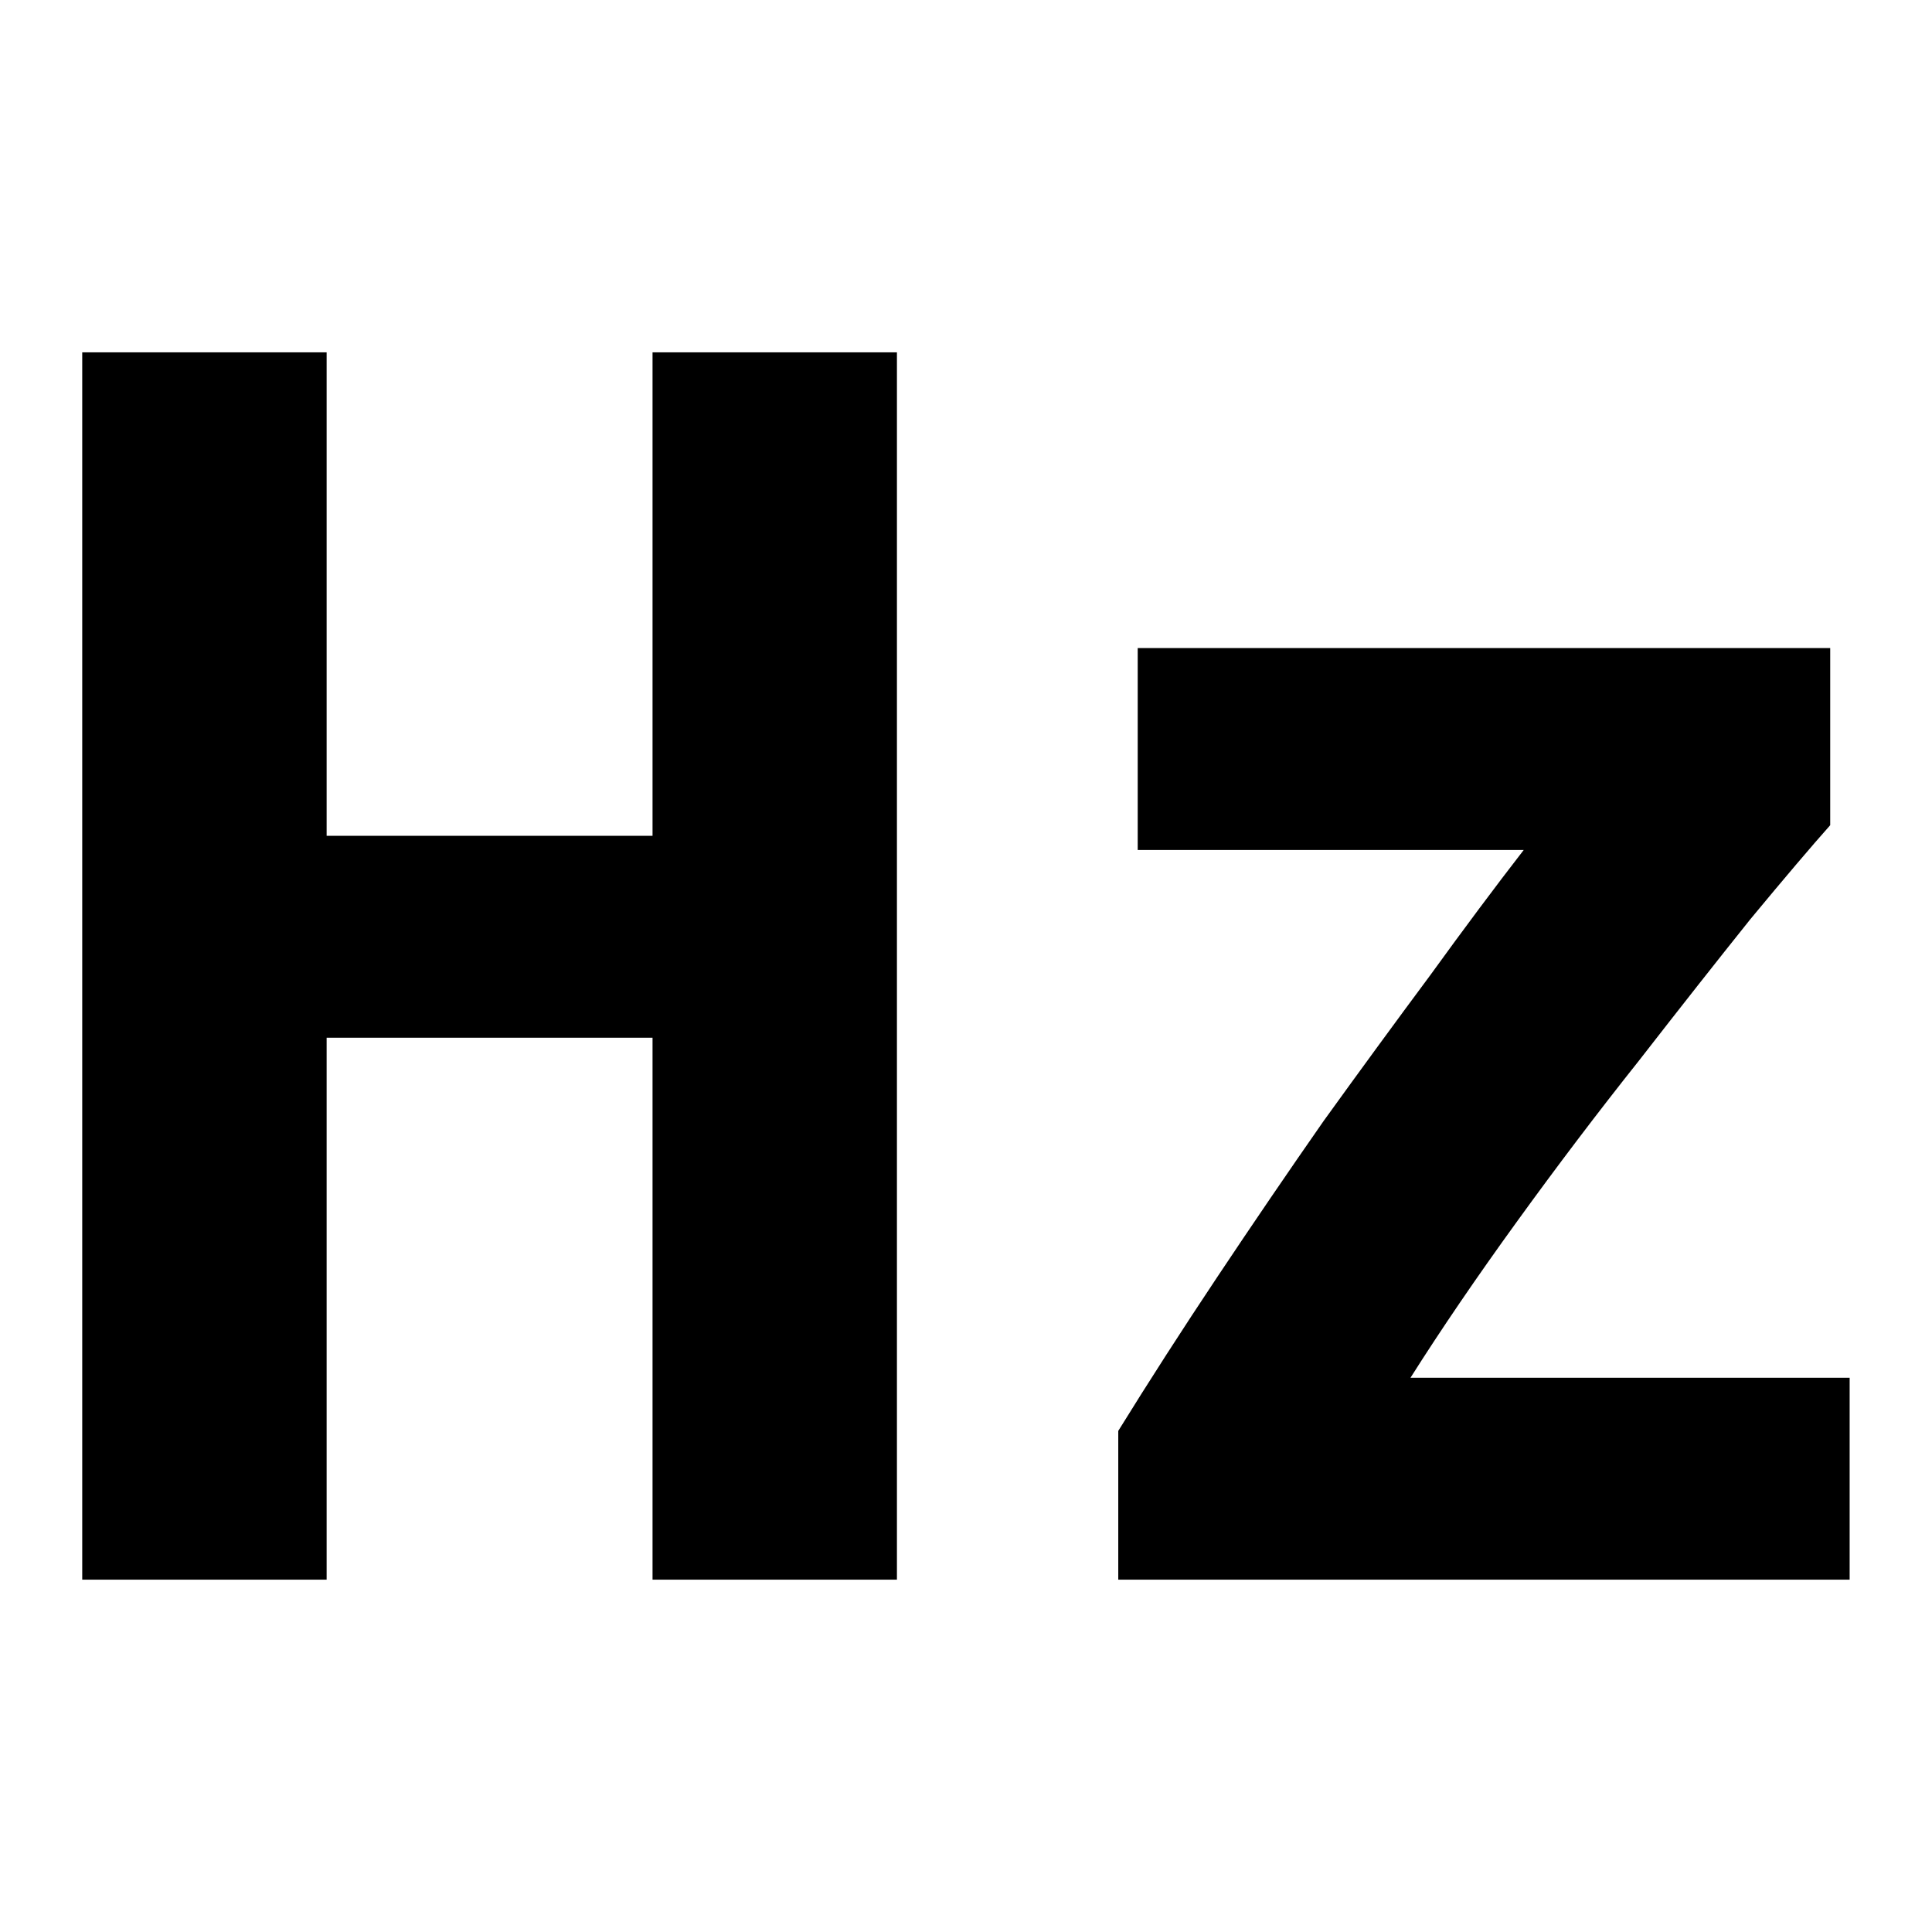
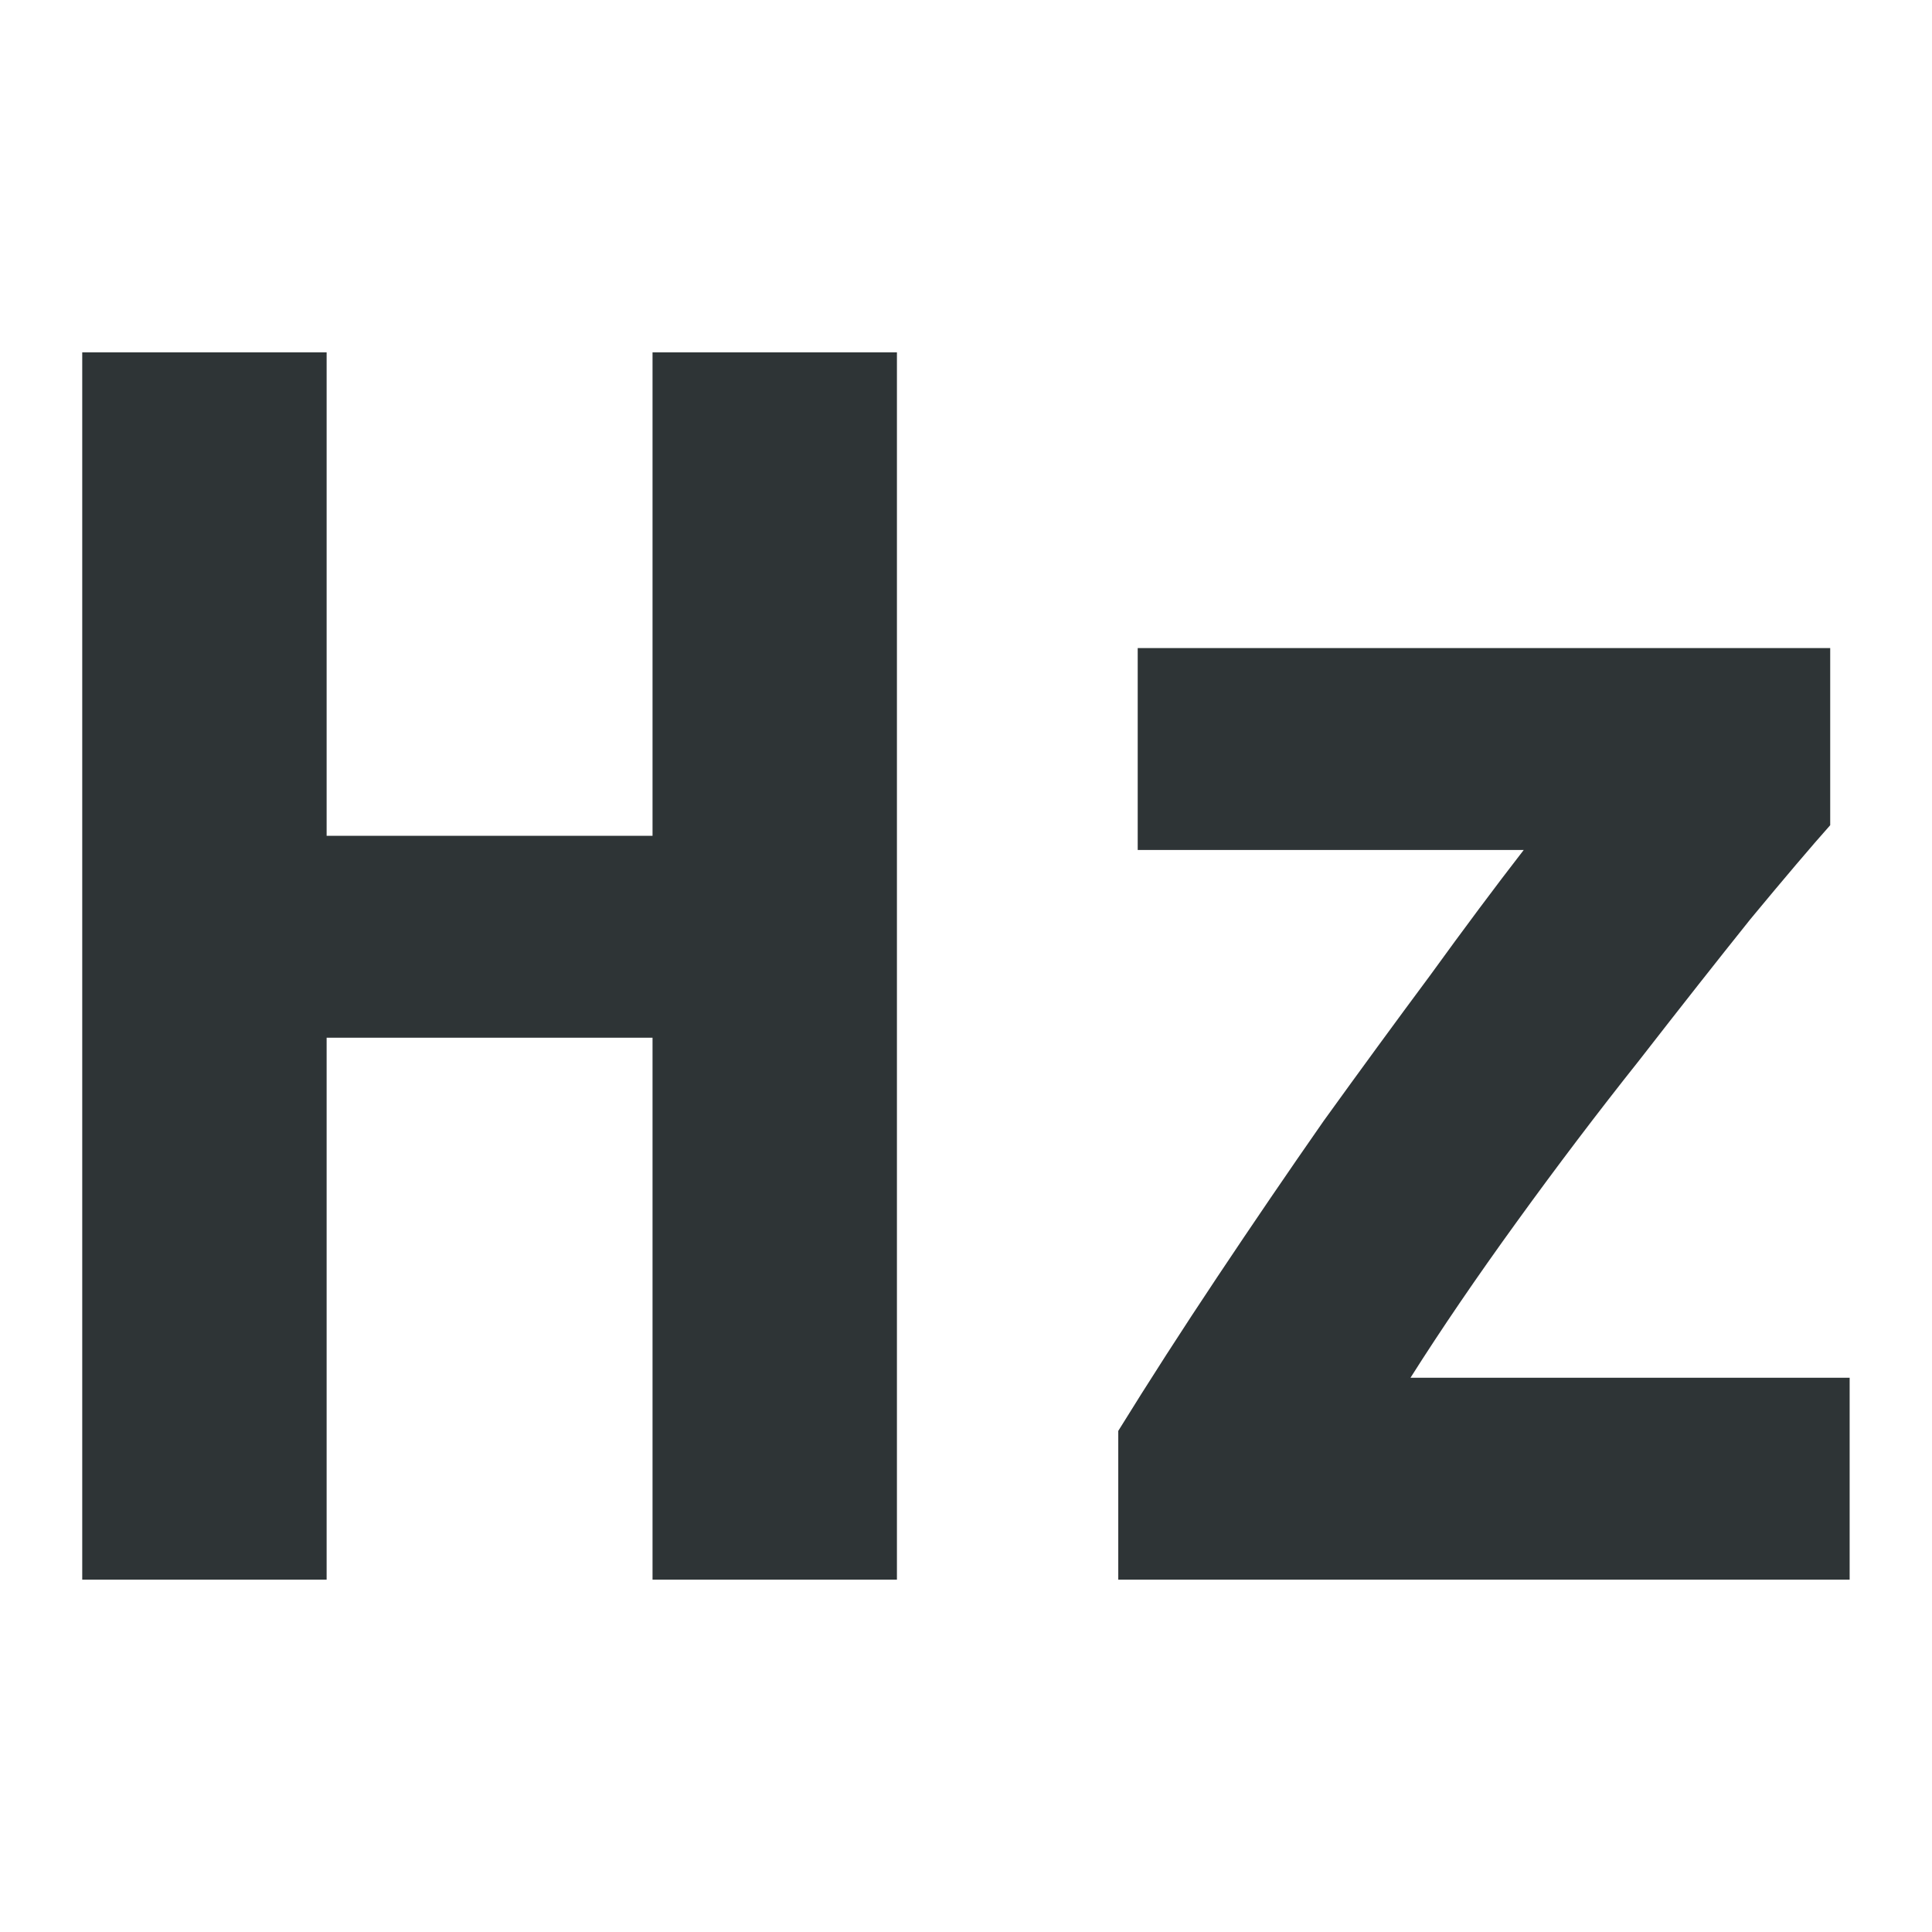
<svg xmlns="http://www.w3.org/2000/svg" height="16" viewBox="0 0 16 16" width="16">
-   <path d="m.681 13.082v-10.164h2.024v4.004h2.699v-4.004h2.024v10.164h-2.024v-4.488h-2.699v4.488zm8.58 0v-1.232q.381-.616.821-1.276.44-.66.88-1.291.455-.631.88-1.203.425-.587.777-1.041h-3.197v-1.672h5.735v1.467q-.235.264-.66.777-.411.513-.924 1.173-.513.645-1.012 1.335-.499.689-.88 1.291h3.637v1.672z" stroke-width=".982" />
+   <path d="m.681 13.082v-10.164h2.024v4.004h2.699v-4.004h2.024v10.164h-2.024v-4.488h-2.699v4.488zm8.58 0v-1.232q.381-.616.821-1.276.44-.66.88-1.291.455-.631.88-1.203.425-.587.777-1.041h-3.197v-1.672h5.735v1.467q-.235.264-.66.777-.411.513-.924 1.173-.513.645-1.012 1.335-.499.689-.88 1.291h3.637v1.672z" fill="#2e3436" stroke-width=".982" />
</svg>
